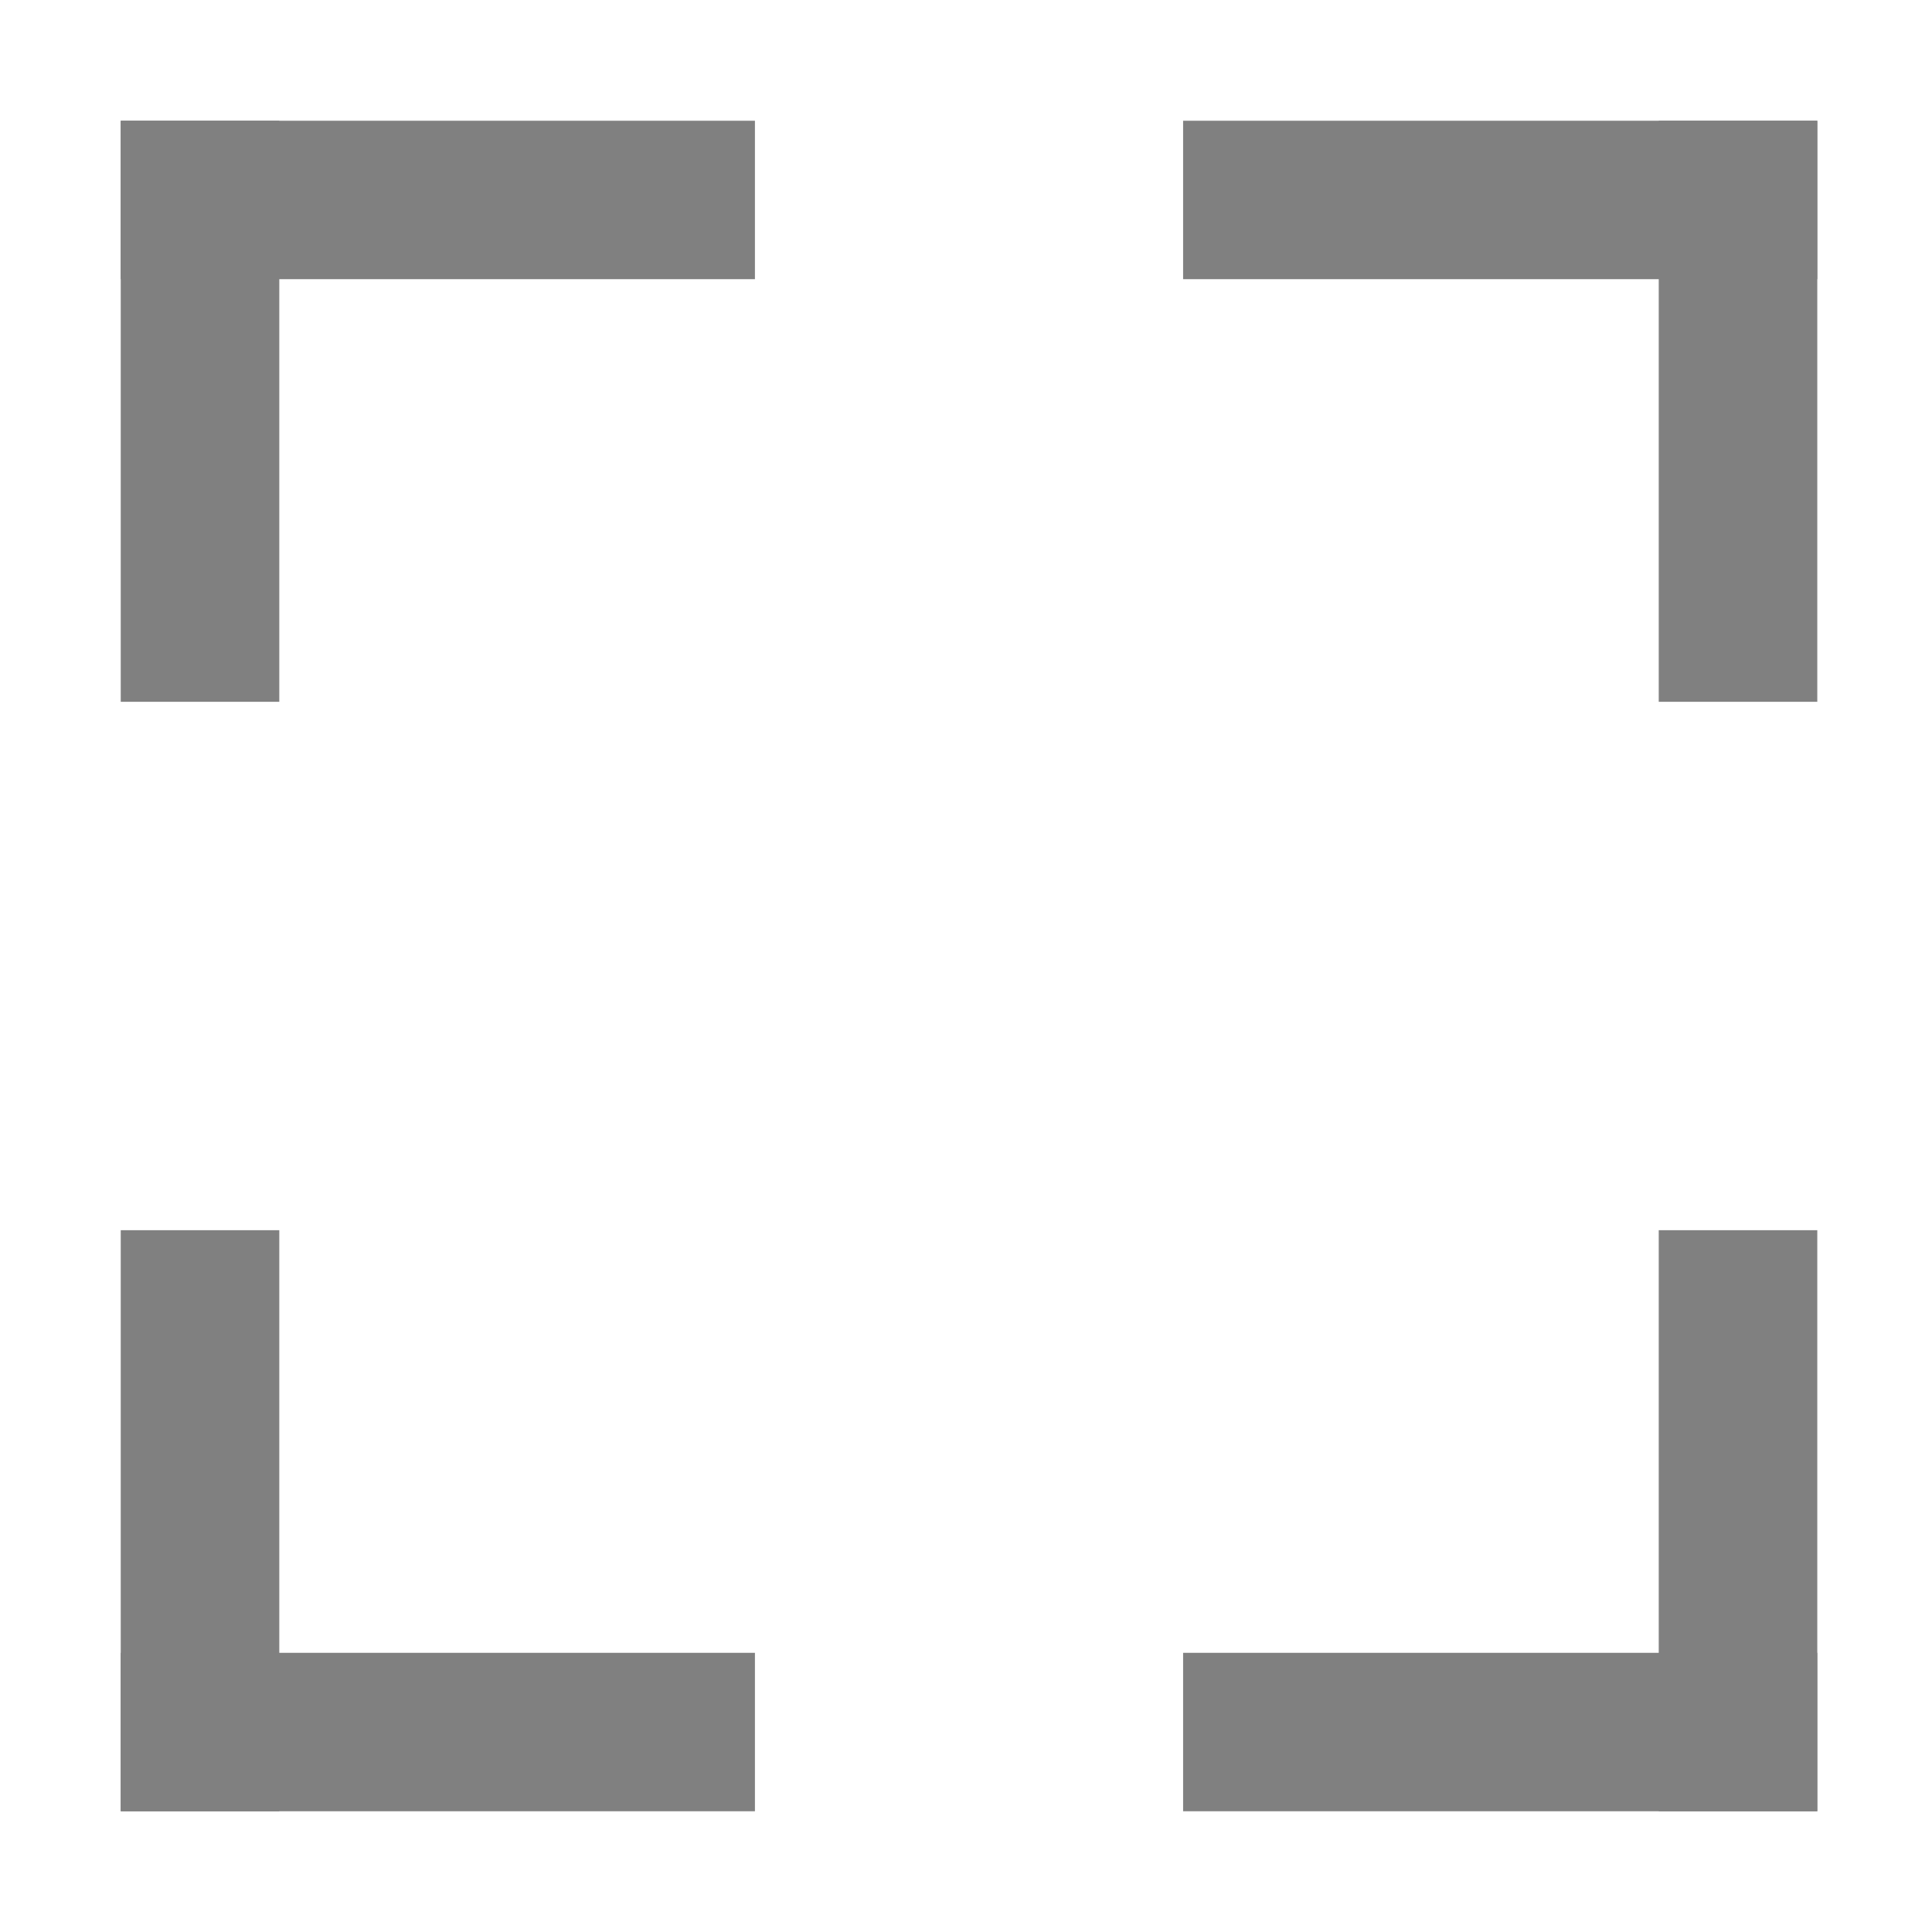
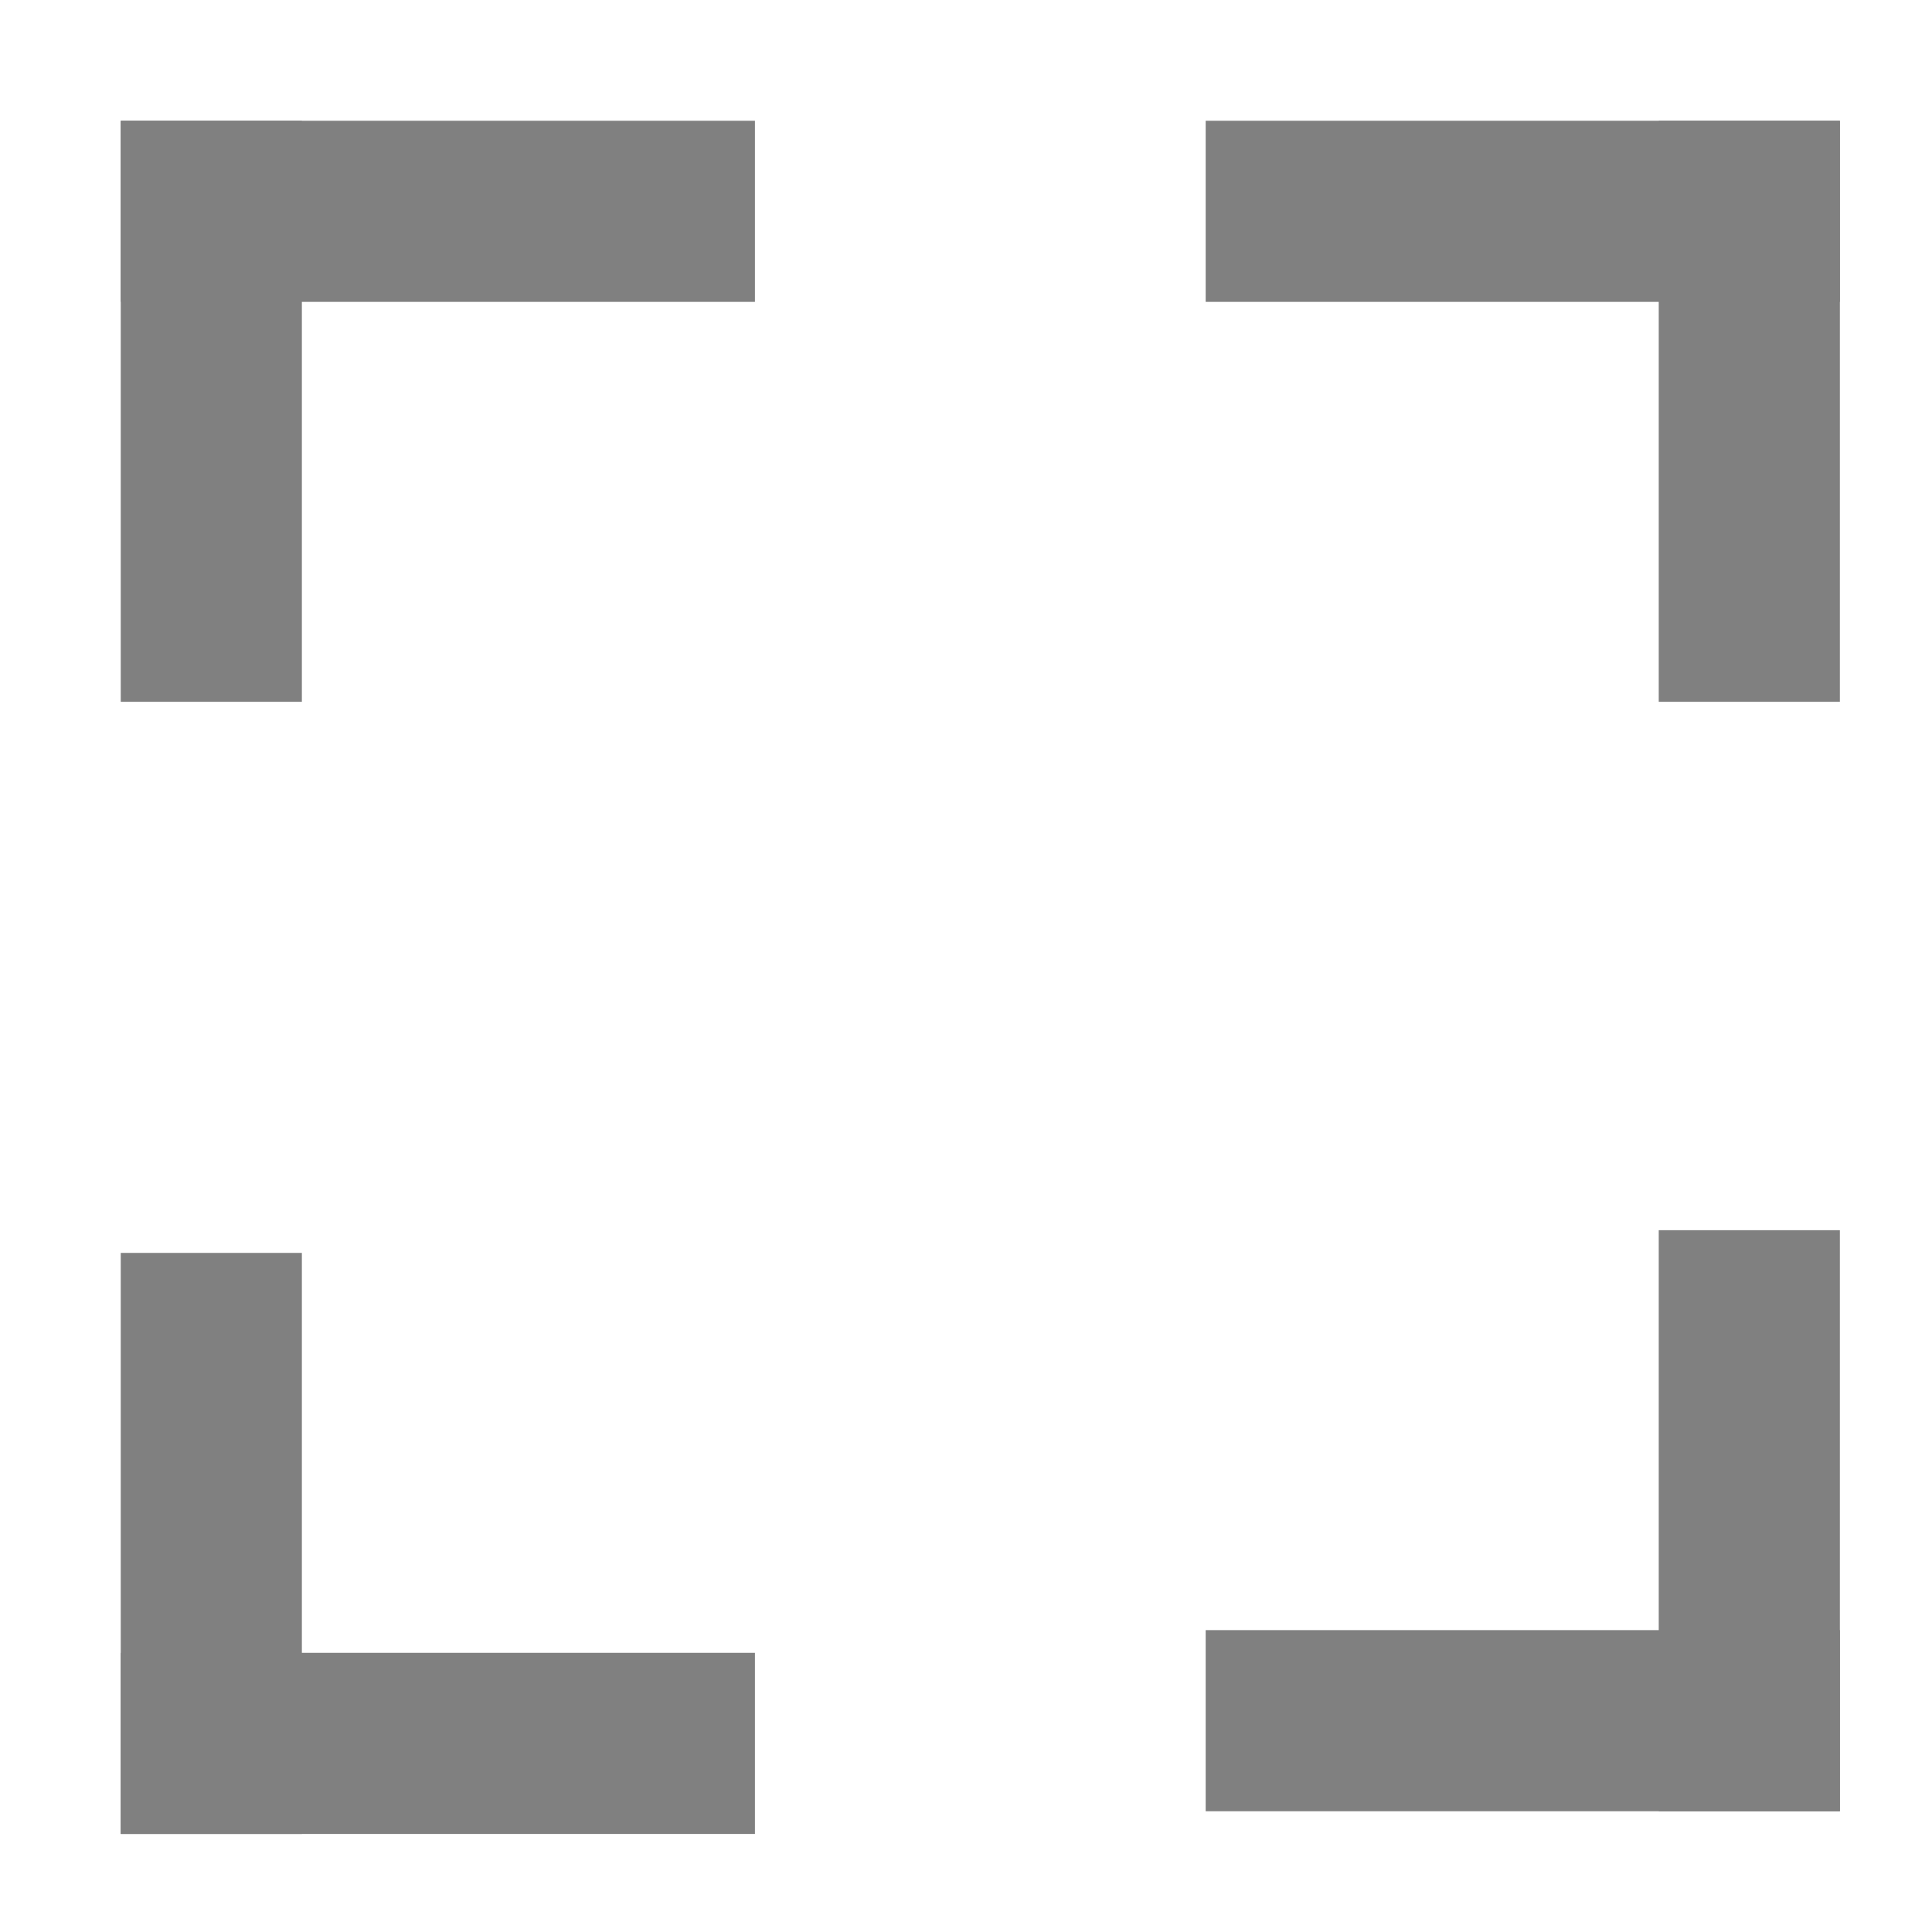
<svg xmlns="http://www.w3.org/2000/svg" height="16" width="16" version="1.1" id="svg8">
  <defs id="defs12" />
-   <rect style="fill:#808080;stroke-width:0.889" id="rect121" width="1.313" height="4.812" x="1" y="1" />
-   <rect style="fill:#808080;stroke-width:0.928" id="rect121-6" width="1.312" height="5.252" x="-2.312" y="1" transform="rotate(-90)" />
-   <rect style="fill:#808080;stroke-width:0.889" id="rect121-9" width="1.313" height="4.812" x="1" y="-15" transform="scale(1,-1)" />
-   <rect style="fill:#808080;stroke-width:0.928" id="rect121-6-3" width="1.312" height="5.252" x="13.688" y="1" transform="matrix(0,1,1,0,0,0)" />
-   <rect style="fill:#808080;stroke-width:0.889" id="rect121-9-6" width="1.313" height="4.812" x="-15.05" y="-15" transform="scale(-1)" />
-   <rect style="fill:#808080;stroke-width:0.928" id="rect121-6-3-0" width="1.312" height="5.252" x="13.688" y="-15.05" transform="rotate(90)" />
-   <rect style="fill:#808080;stroke-width:0.889" id="rect121-62" width="1.313" height="4.812" x="-15.05" y="1" transform="scale(-1,1)" />
-   <rect style="fill:#808080;stroke-width:0.928" id="rect121-6-6" width="1.312" height="5.252" x="-2.312" y="-15.05" transform="matrix(0,-1,-1,0,0,0)" />
+   <rect style="fill:#808080;stroke-width:0.95" id="rect121" width="1.5" height="4.812" x="1" y="1" />
+   <rect style="fill:#808080;stroke-width:0.992" id="rect121-6" width="1.5" height="5.252" x="-2.5" y="1" transform="rotate(-90)" />
+   <rect style="fill:#808080;stroke-width:0.95" id="rect121-9" width="1.5" height="4.812" x="1" y="-15.188" transform="scale(1,-1)" />
+   <rect style="fill:#808080;stroke-width:0.992" id="rect121-6-3" width="1.5" height="5.252" x="13.688" y="1" transform="matrix(0,1,1,0,0,0)" />
+   <rect style="fill:#808080;stroke-width:0.95" id="rect121-9-6" width="1.5" height="4.812" x="-15.237" y="-15" transform="scale(-1)" />
+   <rect style="fill:#808080;stroke-width:0.992" id="rect121-6-3-0" width="1.5" height="5.252" x="13.5" y="-15.237" transform="rotate(90)" />
+   <rect style="fill:#808080;stroke-width:0.95" id="rect121-62" width="1.5" height="4.812" x="-15.237" y="1" transform="scale(-1,1)" />
+   <rect style="fill:#808080;stroke-width:0.992" id="rect121-6-6" width="1.5" height="5.252" x="-2.5" y="-15.237" transform="matrix(0,-1,-1,0,0,0)" />
</svg>
